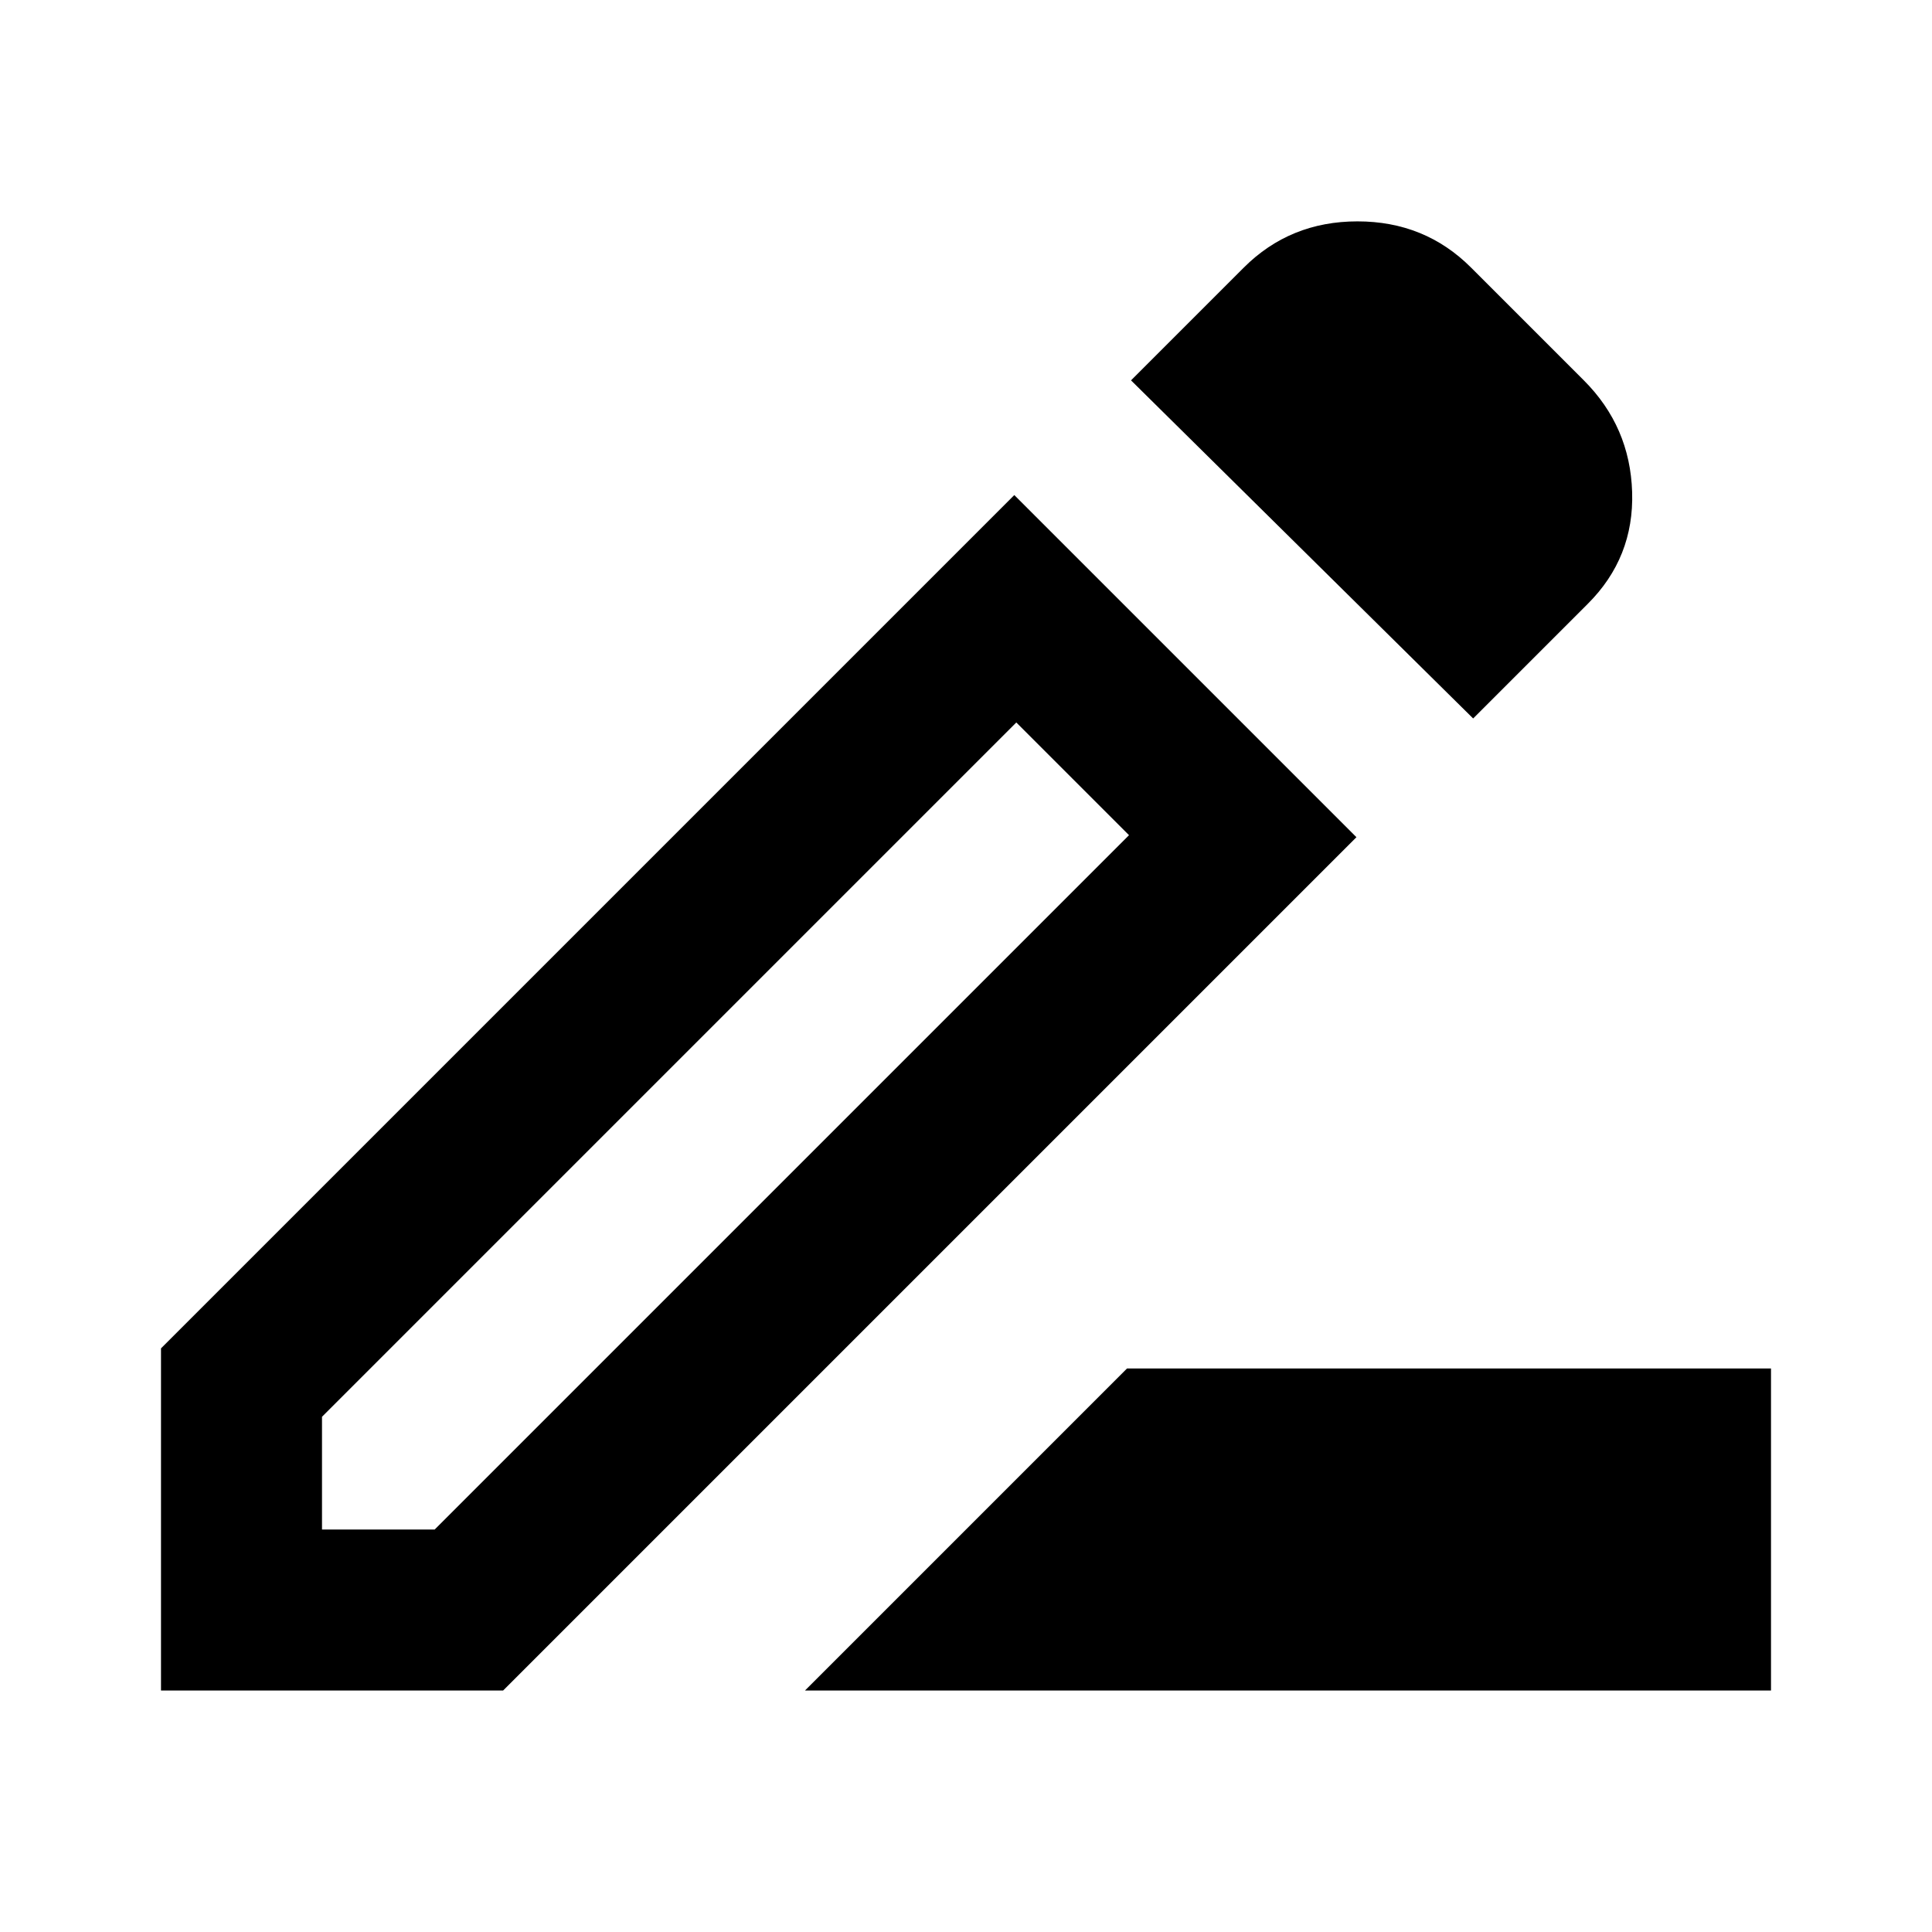
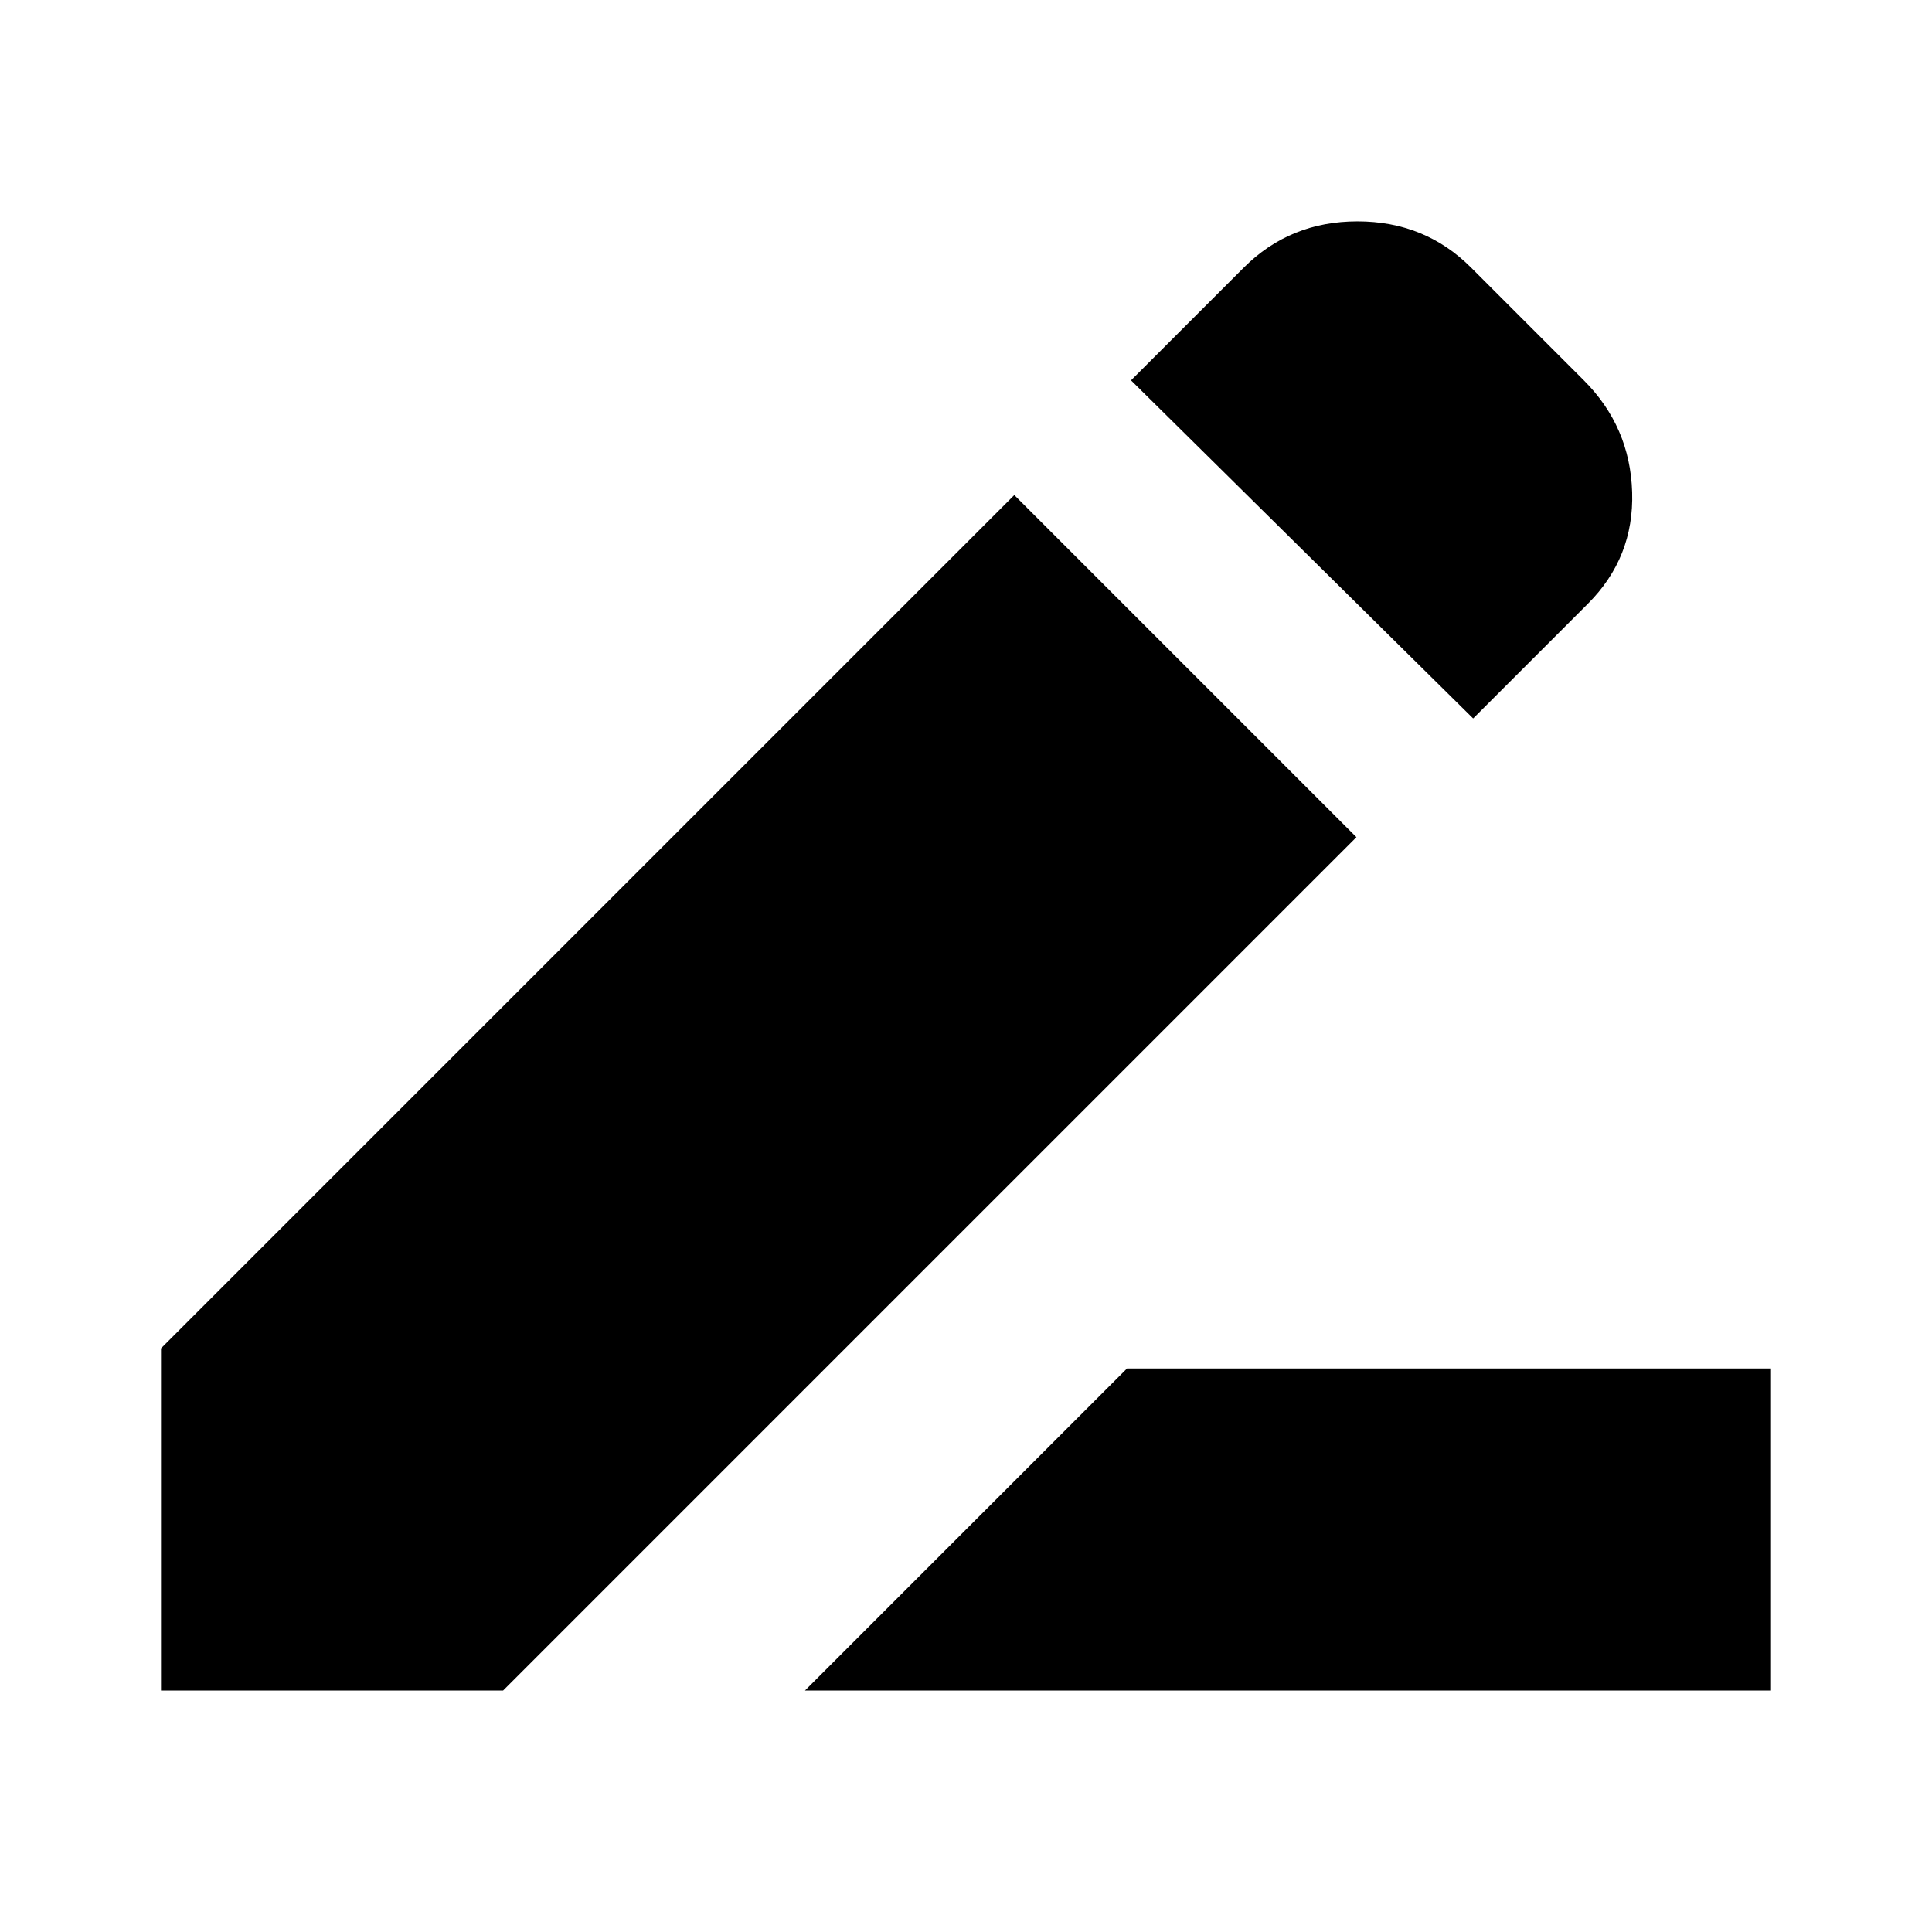
<svg xmlns="http://www.w3.org/2000/svg" viewBox="0 0 24 24" width="24" height="24">
-   <path fill="currentColor" d="m10 21l4-4h8v4H10Zm-6-2h1.4l8.625-8.625l-1.4-1.4L4 17.6V19ZM18.3 8.925l-4.25-4.2l1.4-1.4q.575-.575 1.413-.575t1.412.575l1.4 1.4q.575.575.6 1.388t-.55 1.387L18.3 8.925ZM16.85 10.4L6.25 21H2v-4.25l10.6-10.6l4.25 4.25Zm-3.525-.725l-.7-.7l1.4 1.4l-.7-.7Z" />
+   <path fill="currentColor" d="m10 21l4-4h8v4H10Zm8.3-12.075l-4.25-4.2l1.4-1.4q.575-.575 1.413-.575t1.412.575l1.4 1.4q.575.575.6 1.388t-.55 1.387L18.3 8.925ZM16.85 10.4L6.25 21H2v-4.25l10.6-10.6l4.25 4.25Z" />
</svg>
